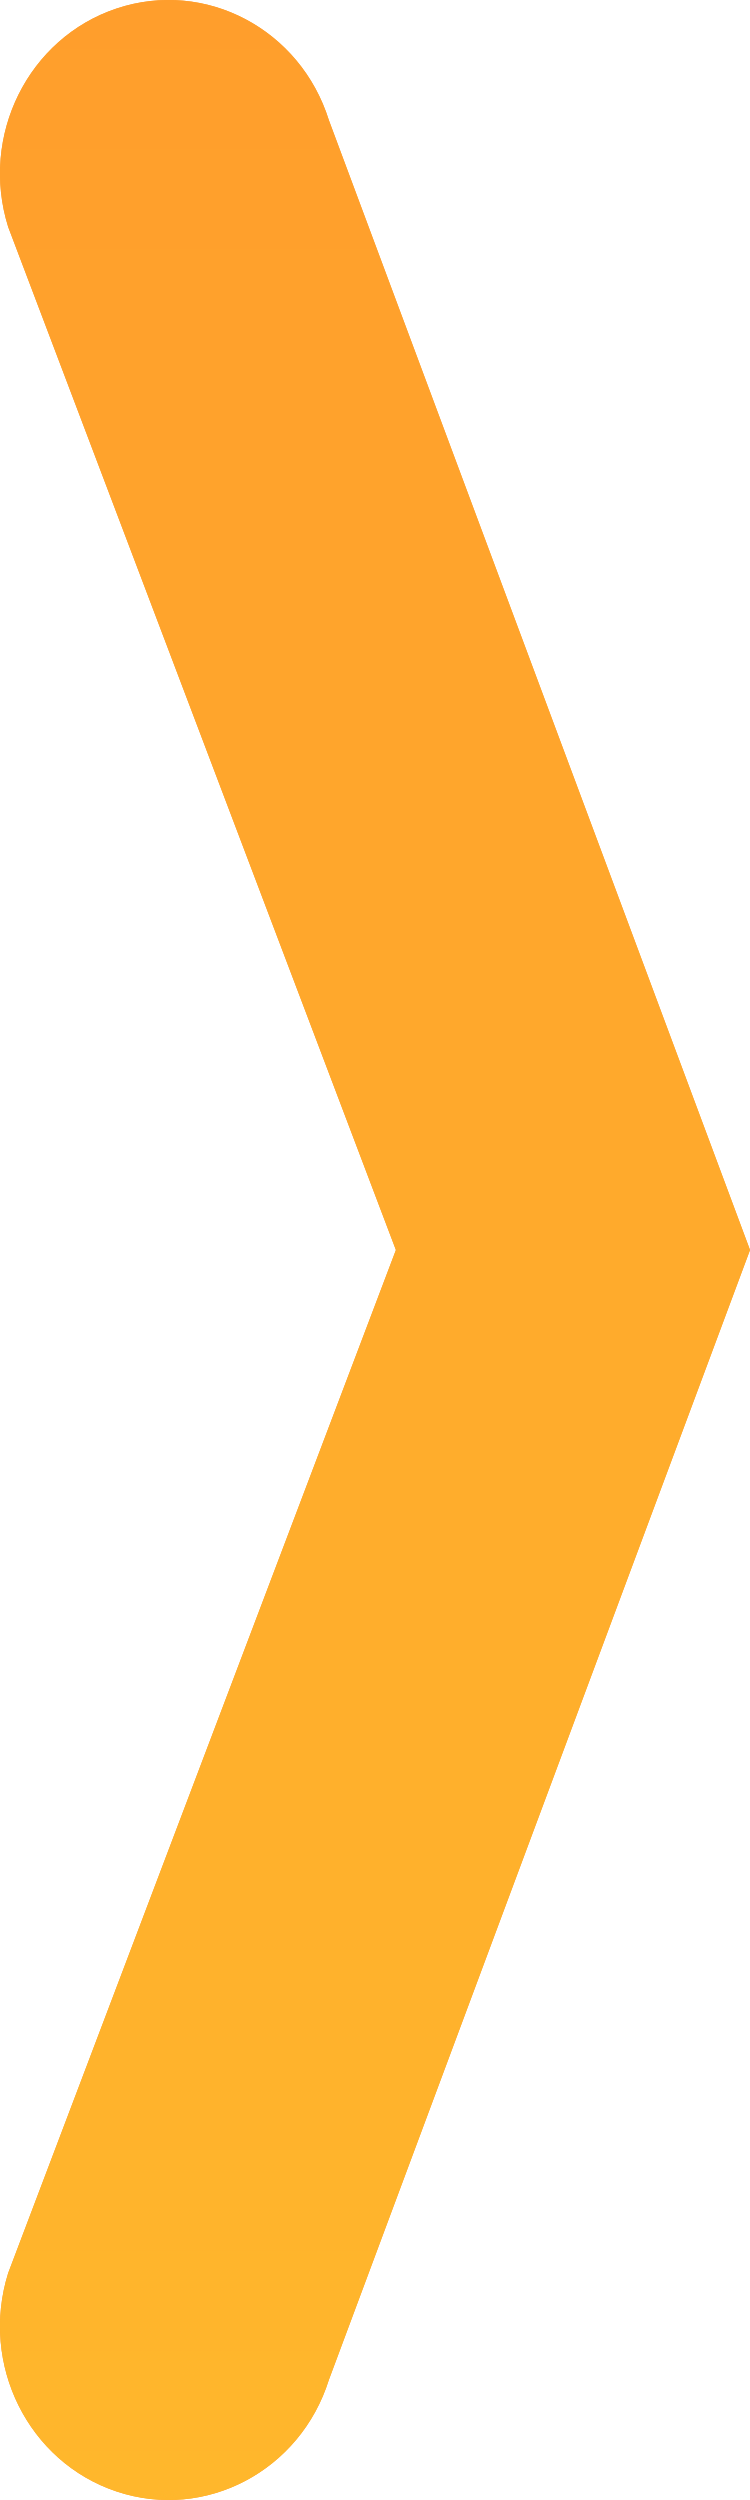
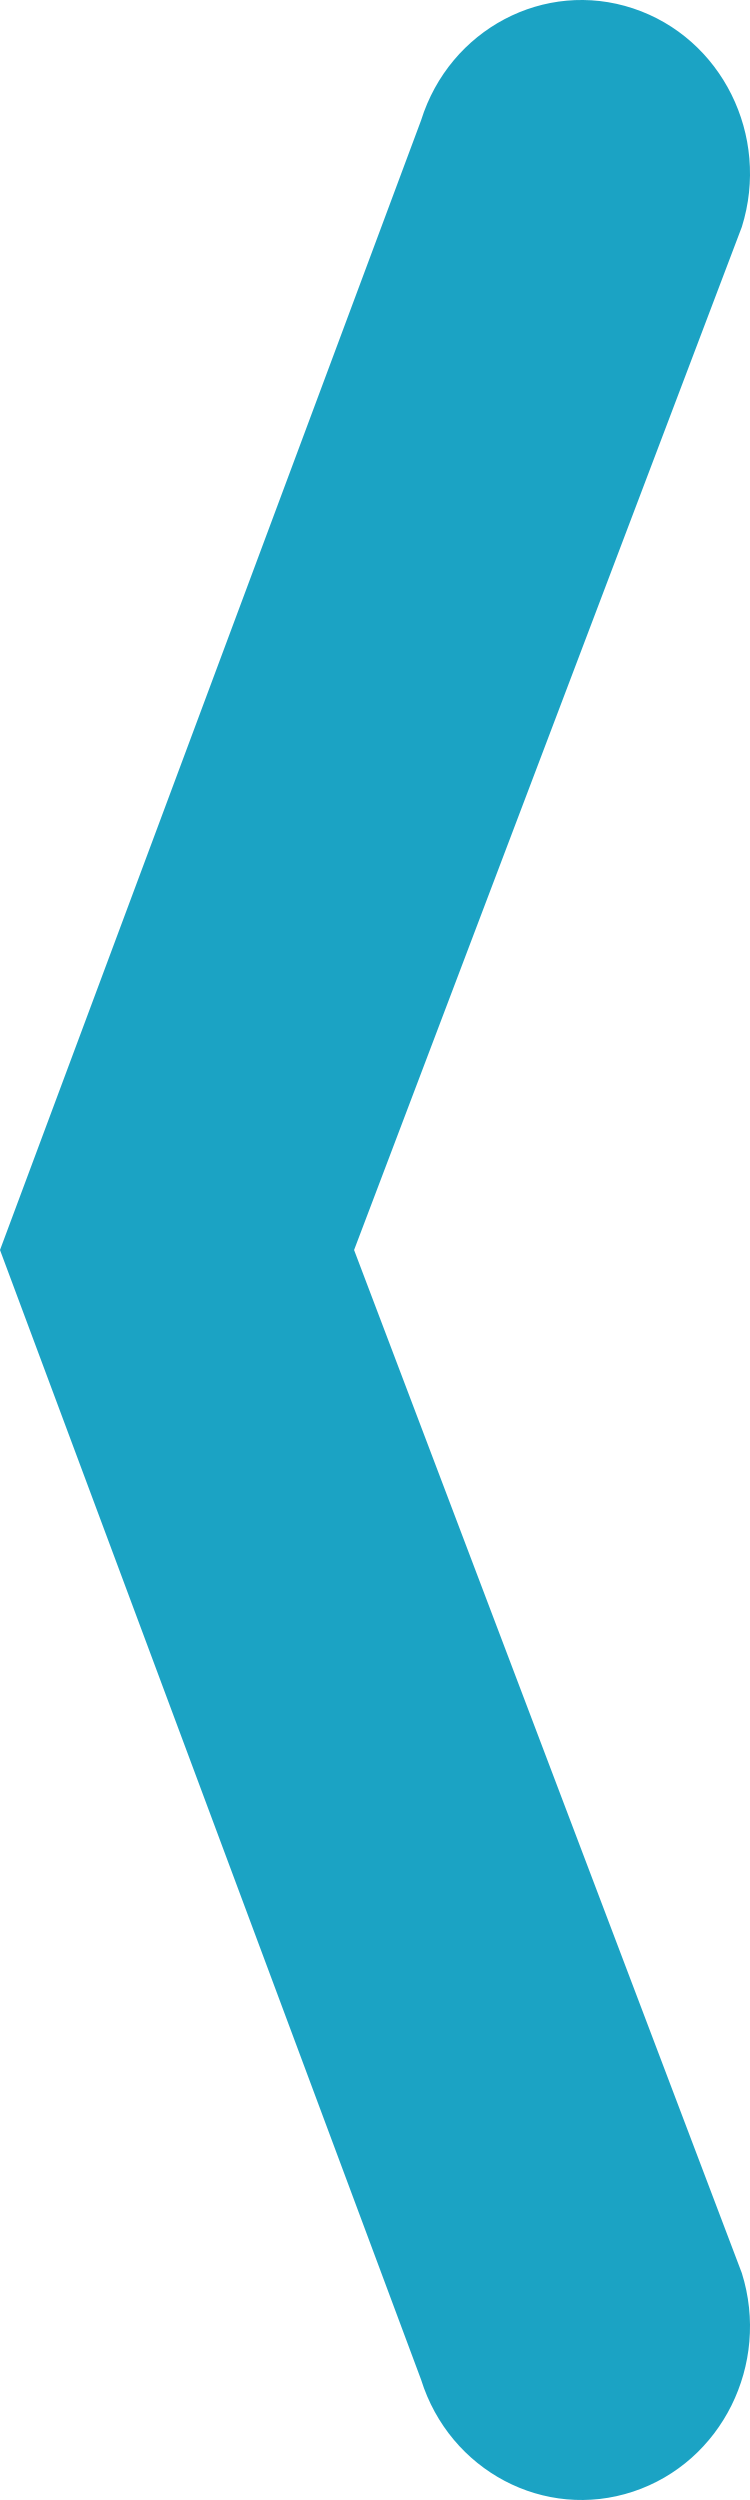
<svg xmlns="http://www.w3.org/2000/svg" width="9" height="30" viewBox="0 0 9 30" fill="none">
-   <path d="M4.751 15L0.098 2.723C-0.245 1.628 0.339 0.454 1.402 0.101C2.465 -0.252 3.604 0.349 3.947 1.444L9 15L3.947 28.556C3.604 29.651 2.465 30.252 1.402 29.899C0.339 29.546 -0.245 28.372 0.098 27.277L4.751 15Z" fill="#FF9E2C" />
-   <path d="M4.751 15L0.098 2.723C-0.245 1.628 0.339 0.454 1.402 0.101C2.465 -0.252 3.604 0.349 3.947 1.444L9 15L3.947 28.556C3.604 29.651 2.465 30.252 1.402 29.899C0.339 29.546 -0.245 28.372 0.098 27.277L4.751 15Z" fill="url(#paint0_linear)" />
-   <defs>
-     <linearGradient id="paint0_linear" x1="4.5" y1="30" x2="4.5" y2="0" gradientUnits="userSpaceOnUse">
-       <stop stop-color="#ffb72c" />
-       <stop offset="1" stop-color="#ff9e2c" />
-     </linearGradient>
-   </defs>
+   <path d="M4.249 15L8.902 2.723C9.245 1.628 8.661 0.454 7.598 0.101C6.535 -0.252 5.396 0.349 5.053 1.444L0 15L5.053 28.556C5.396 29.651 6.535 30.252 7.598 29.899C8.661 29.546 9.245 28.372 8.902 27.277L4.249 15Z" fill="#1BA3C4" />
</svg>
